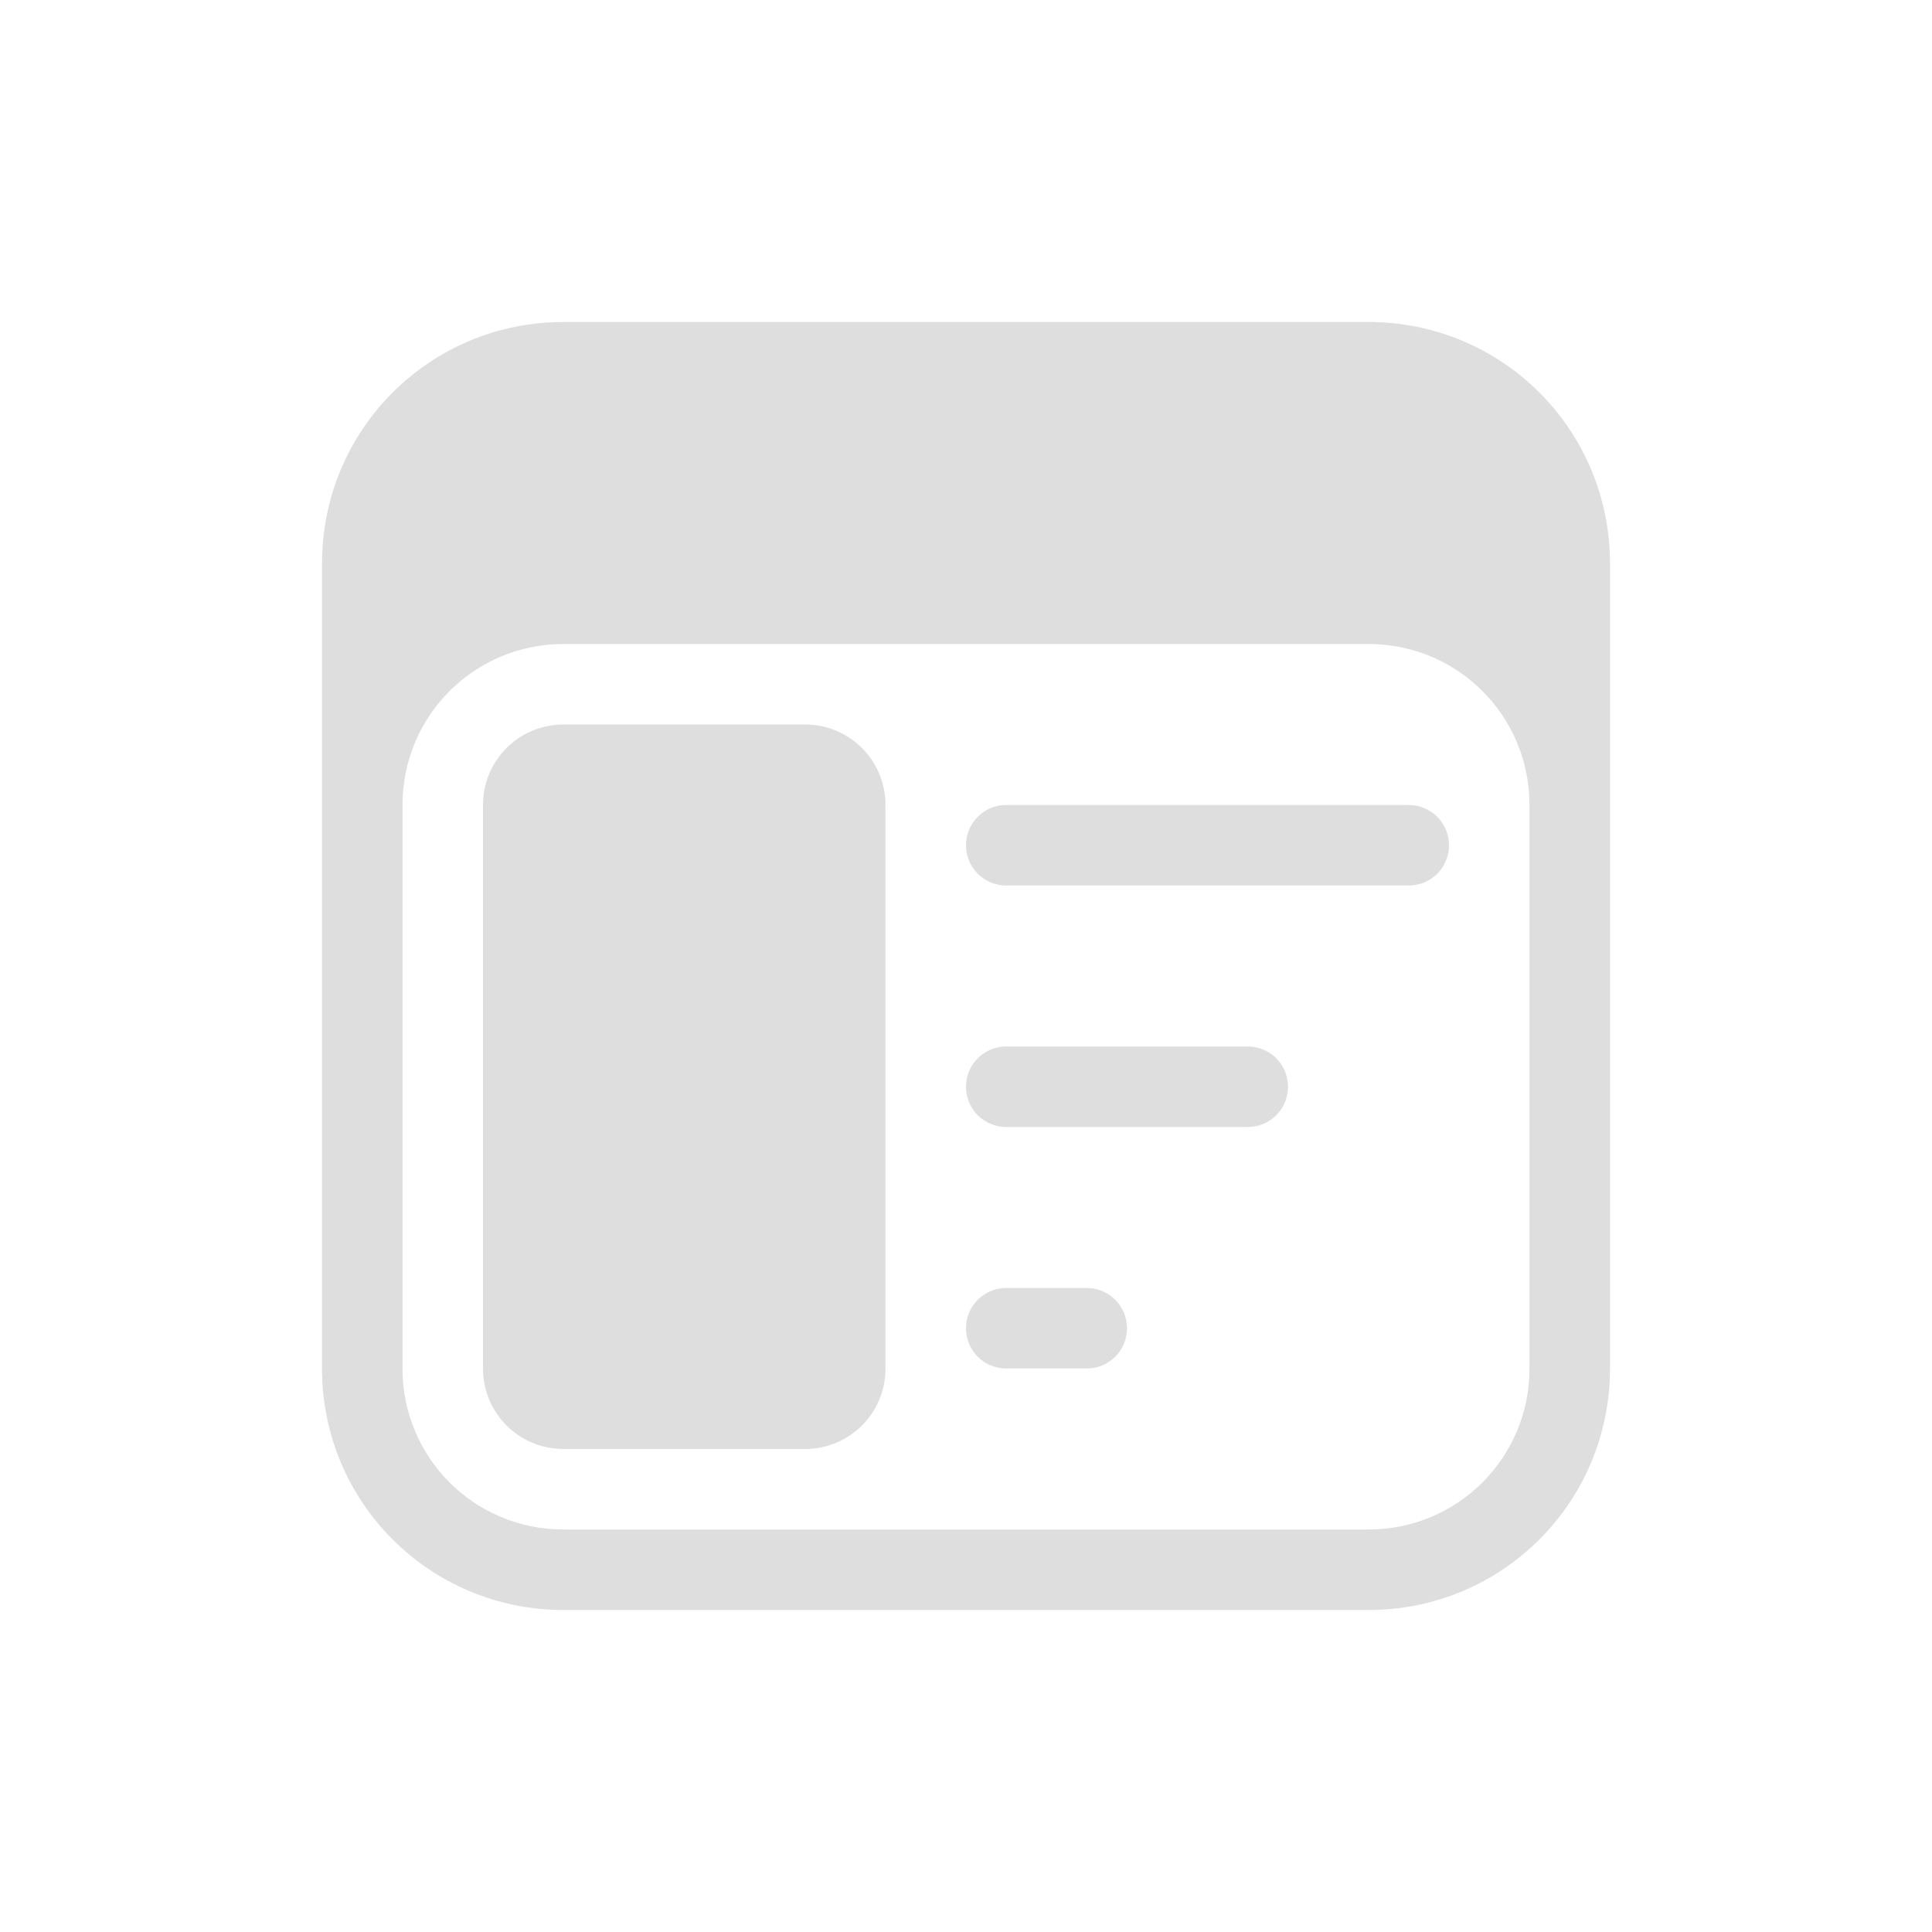
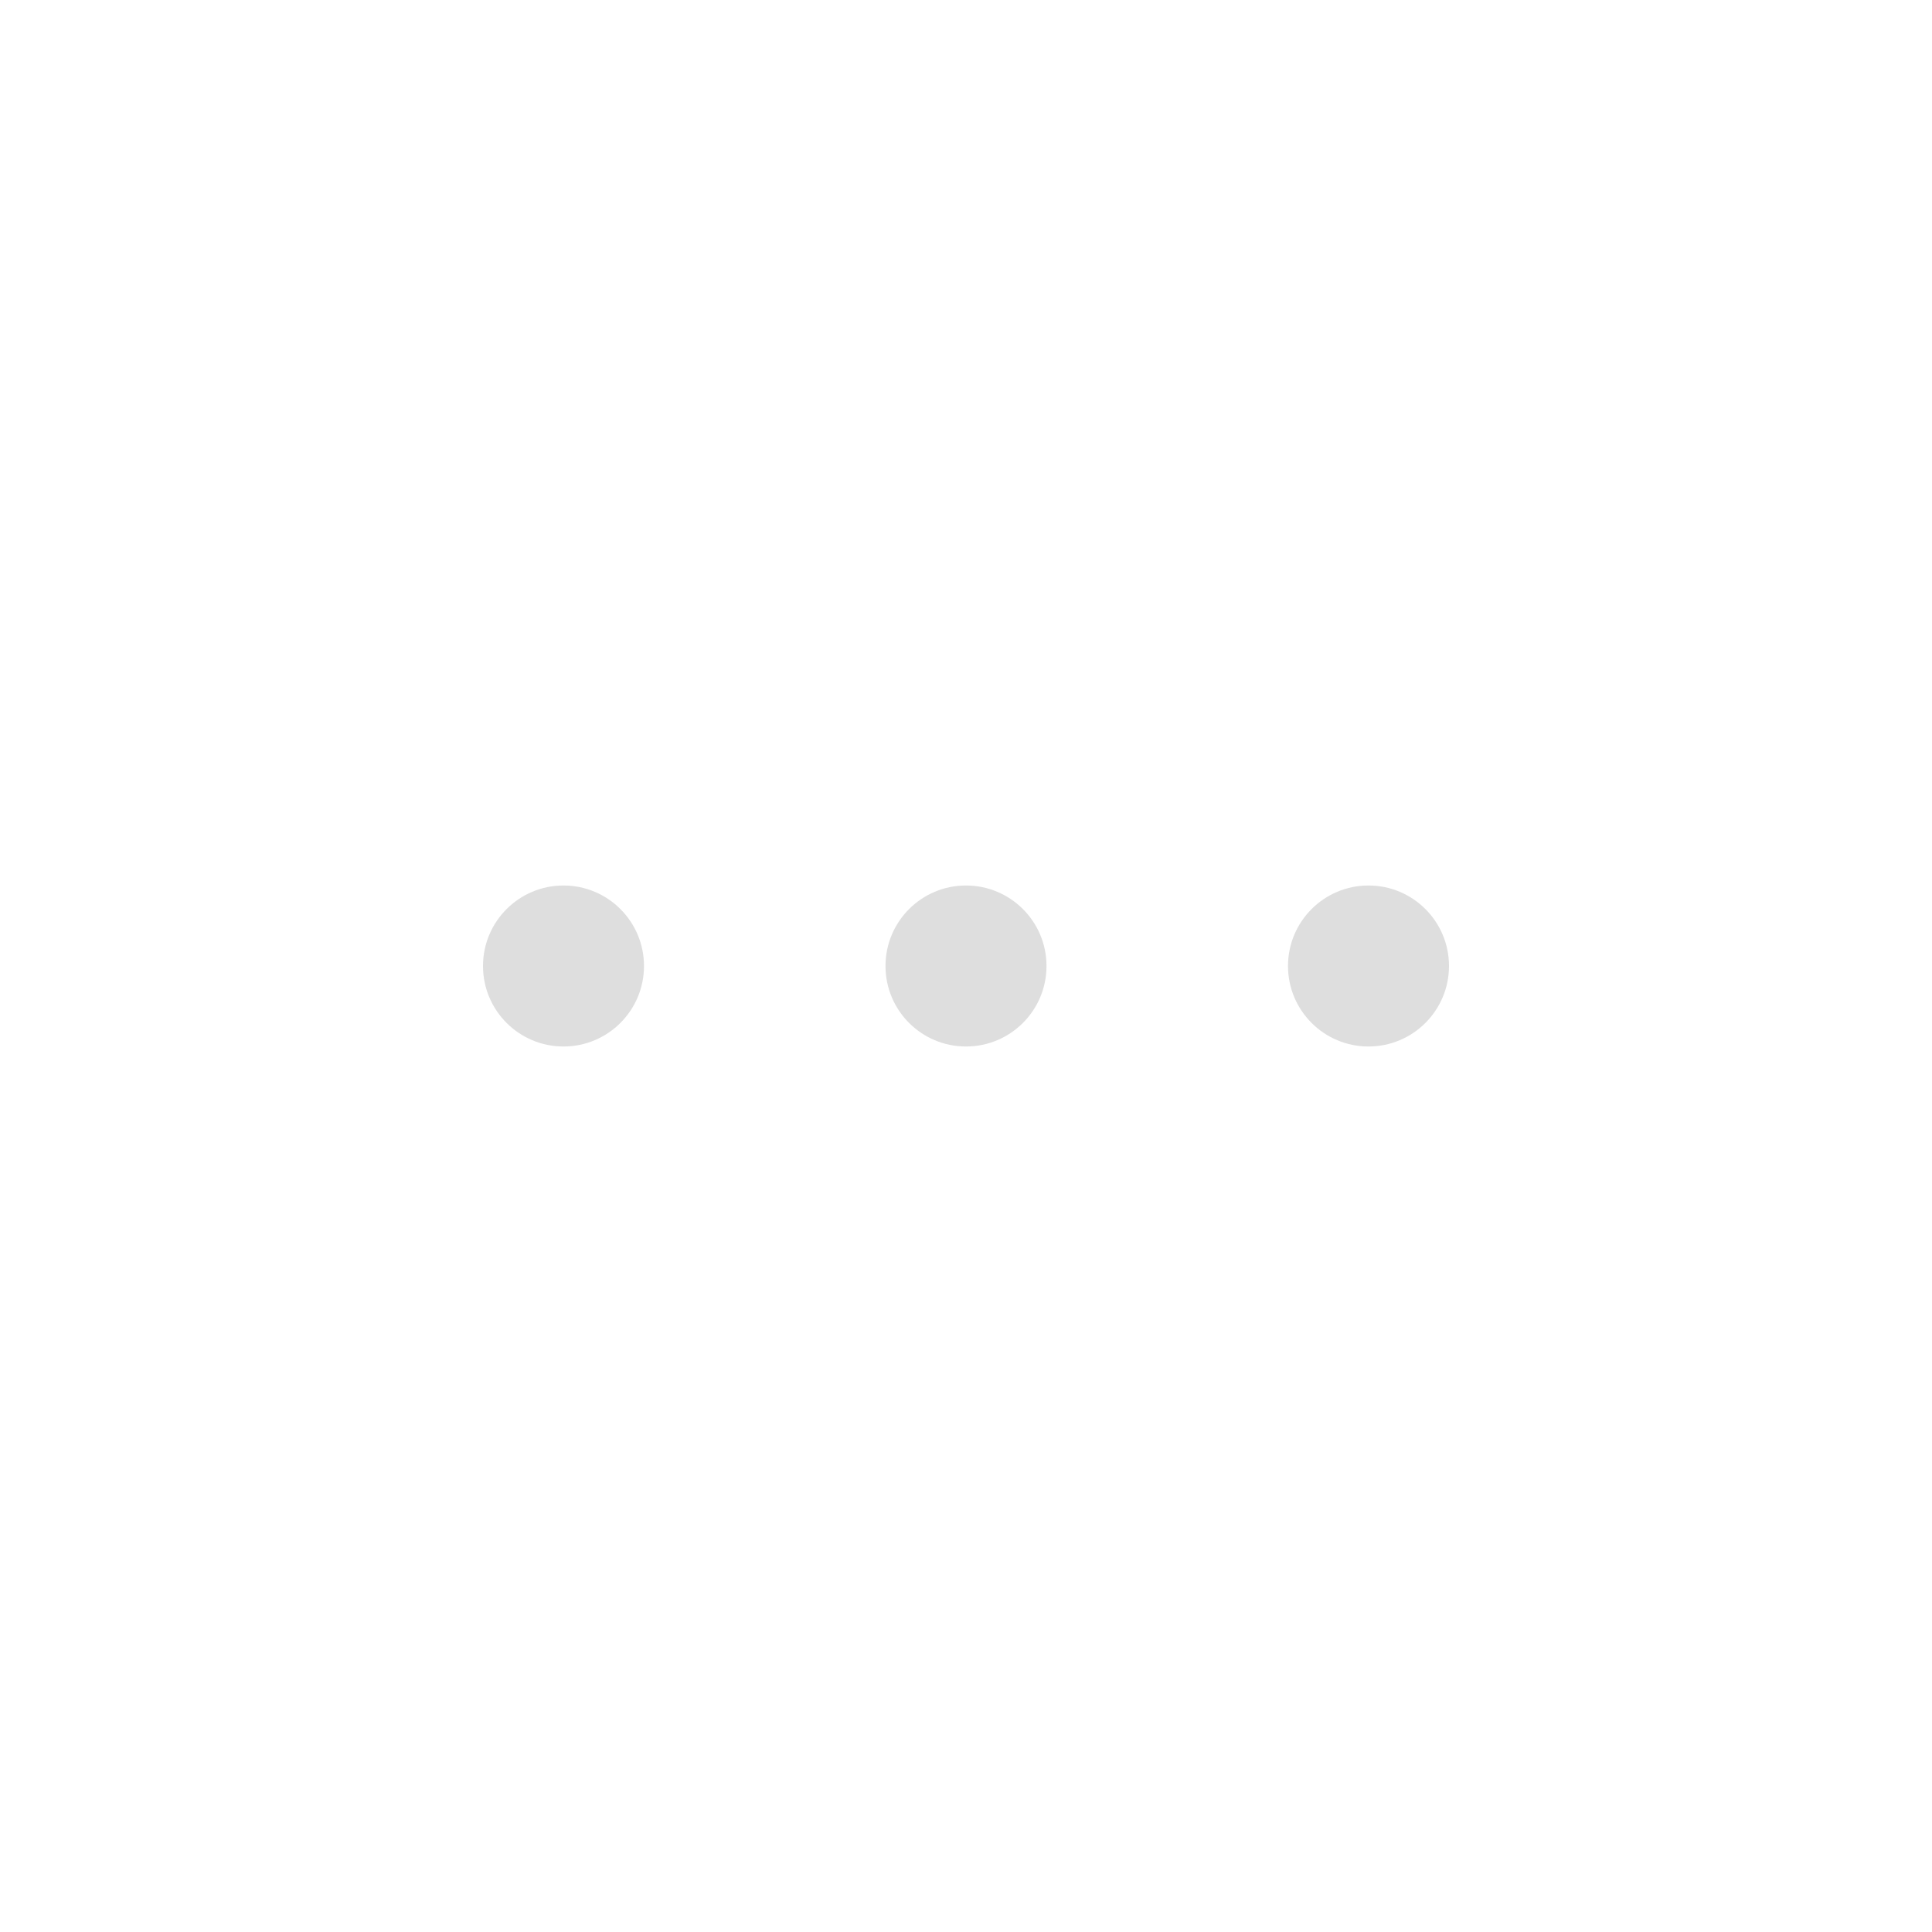
- <svg xmlns="http://www.w3.org/2000/svg" version="1.1" viewBox="0 0 24 24">
+ <svg xmlns="http://www.w3.org/2000/svg" width="24" height="24" enable-background="new" version="1.1">
  <defs>
-     <style id="current-color-scheme" type="text/css">.ColorScheme-Text {
-         color:#dedede;
-       }</style>
+     <style id="current-color-scheme" type="text/css">.ColorScheme-Text { color:#dedede; }</style>
  </defs>
-   <path class="ColorScheme-Text" d="m7 4c-1.662 0-3 1.338-3 3v10c0 1.662 1.338 3 3 3h10c1.662 0 3-1.338 3-3v-10c0-1.662-1.338-3-3-3h-10zm0 4h10c1.108 0 2 0.892 2 2v7c0 1.108-0.892 2-2 2h-10c-1.108 0-2-0.892-2-2v-7c0-1.108 0.892-2 2-2zm0 1c-0.554 0-1 0.446-1 1v7c0 0.554 0.446 1 1 1h3c0.554 0 1-0.446 1-1v-7c0-0.554-0.446-1-1-1h-3zm5.5 1c-0.277 0-0.5 0.223-0.5 0.5s0.223 0.5 0.5 0.5h5c0.277 0 0.5-0.223 0.5-0.5s-0.223-0.5-0.5-0.5h-5zm0 3c-0.277 0-0.5 0.223-0.5 0.5s0.223 0.5 0.5 0.5h3c0.277 0 0.5-0.223 0.5-0.5s-0.223-0.5-0.5-0.5h-3zm-0.025 3c-0.265 0.013-0.475 0.232-0.475 0.5 0 0.277 0.223 0.5 0.5 0.5h1c0.277 0 0.5-0.223 0.5-0.5s-0.223-0.5-0.5-0.5h-1c-0.009 0-0.017-4.3e-4 -0.025 0z" fill="currentColor" />
+   <g class="ColorScheme-Text" transform="translate(4,4)" fill="currentColor">
+     <circle cx="3" cy="8" r="1" />
+     <circle cx="8" cy="8" r="1" />
+     <circle cx="13" cy="8" r="1" />
+   </g>
</svg>
